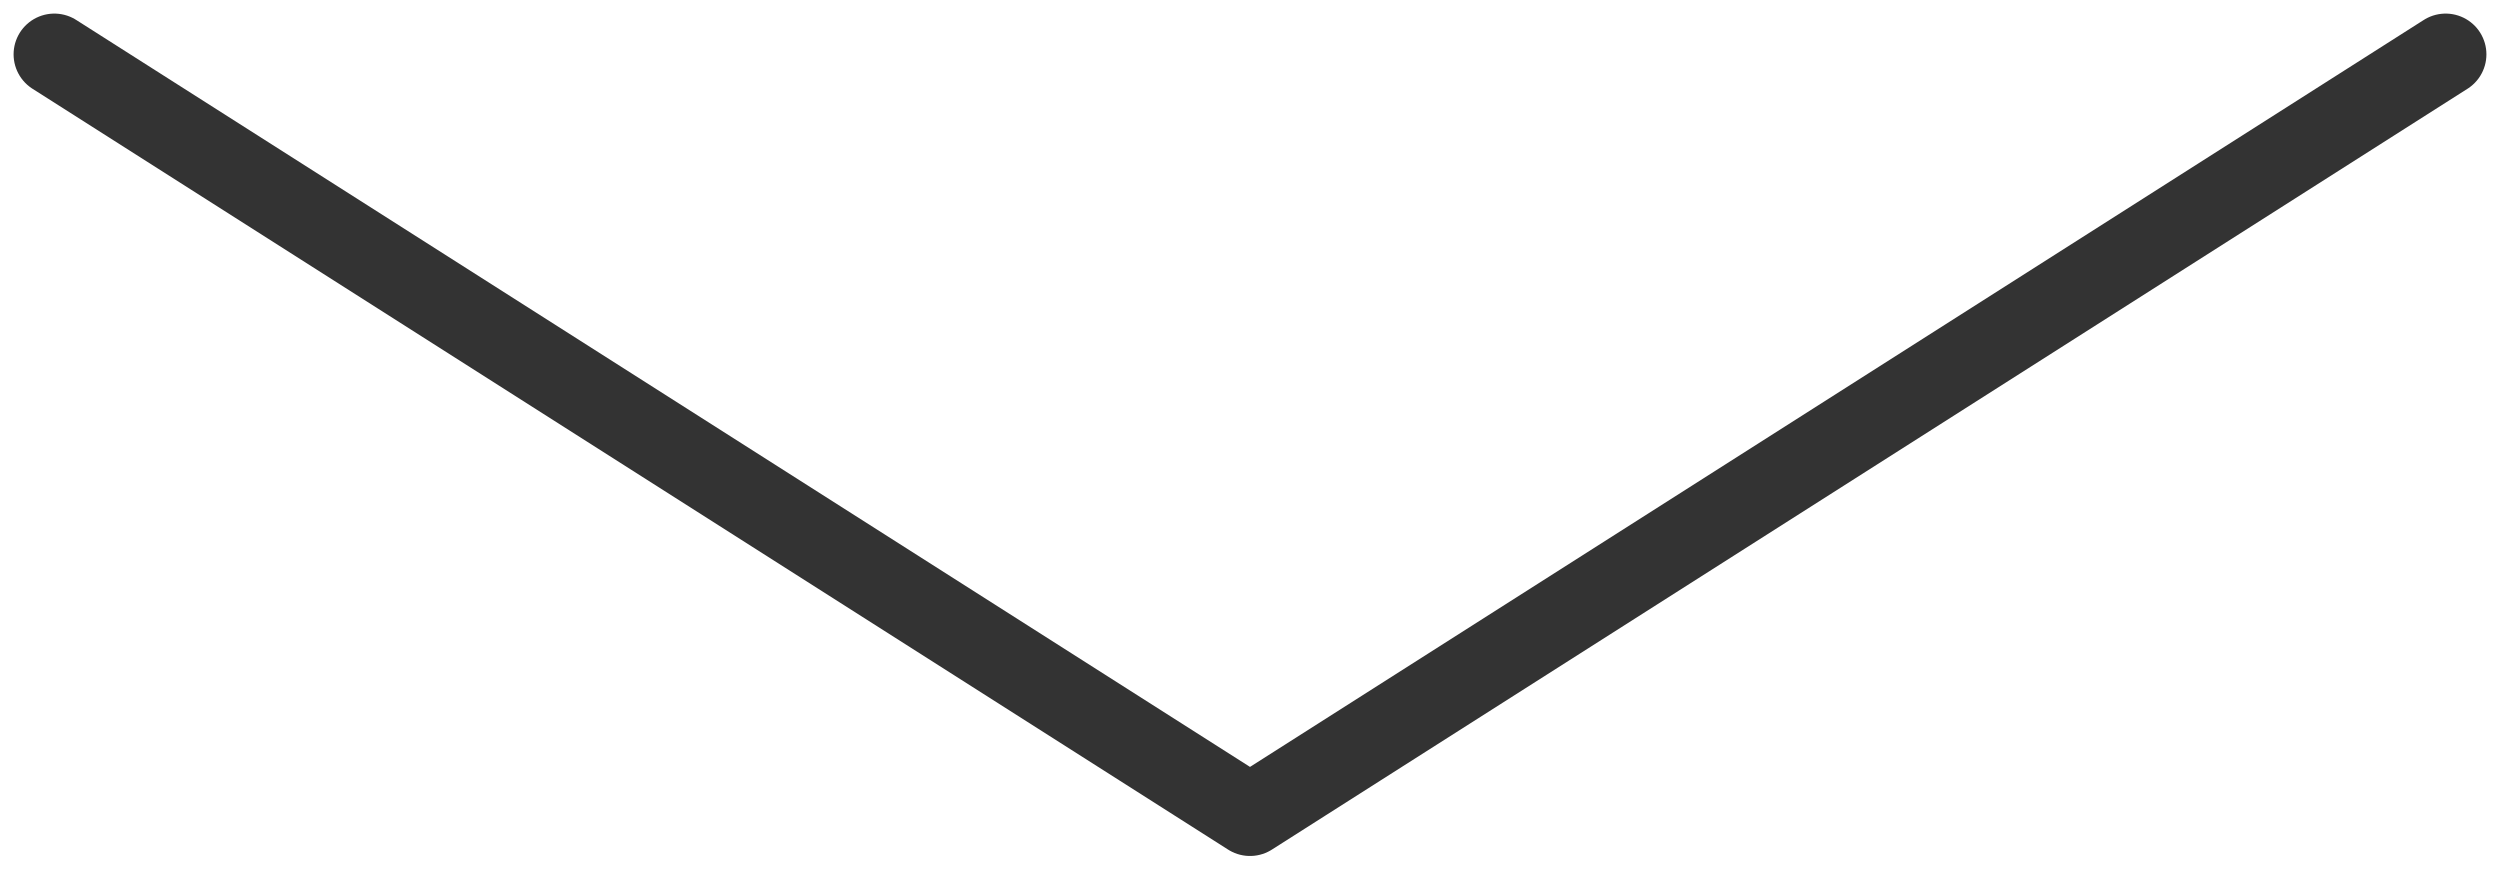
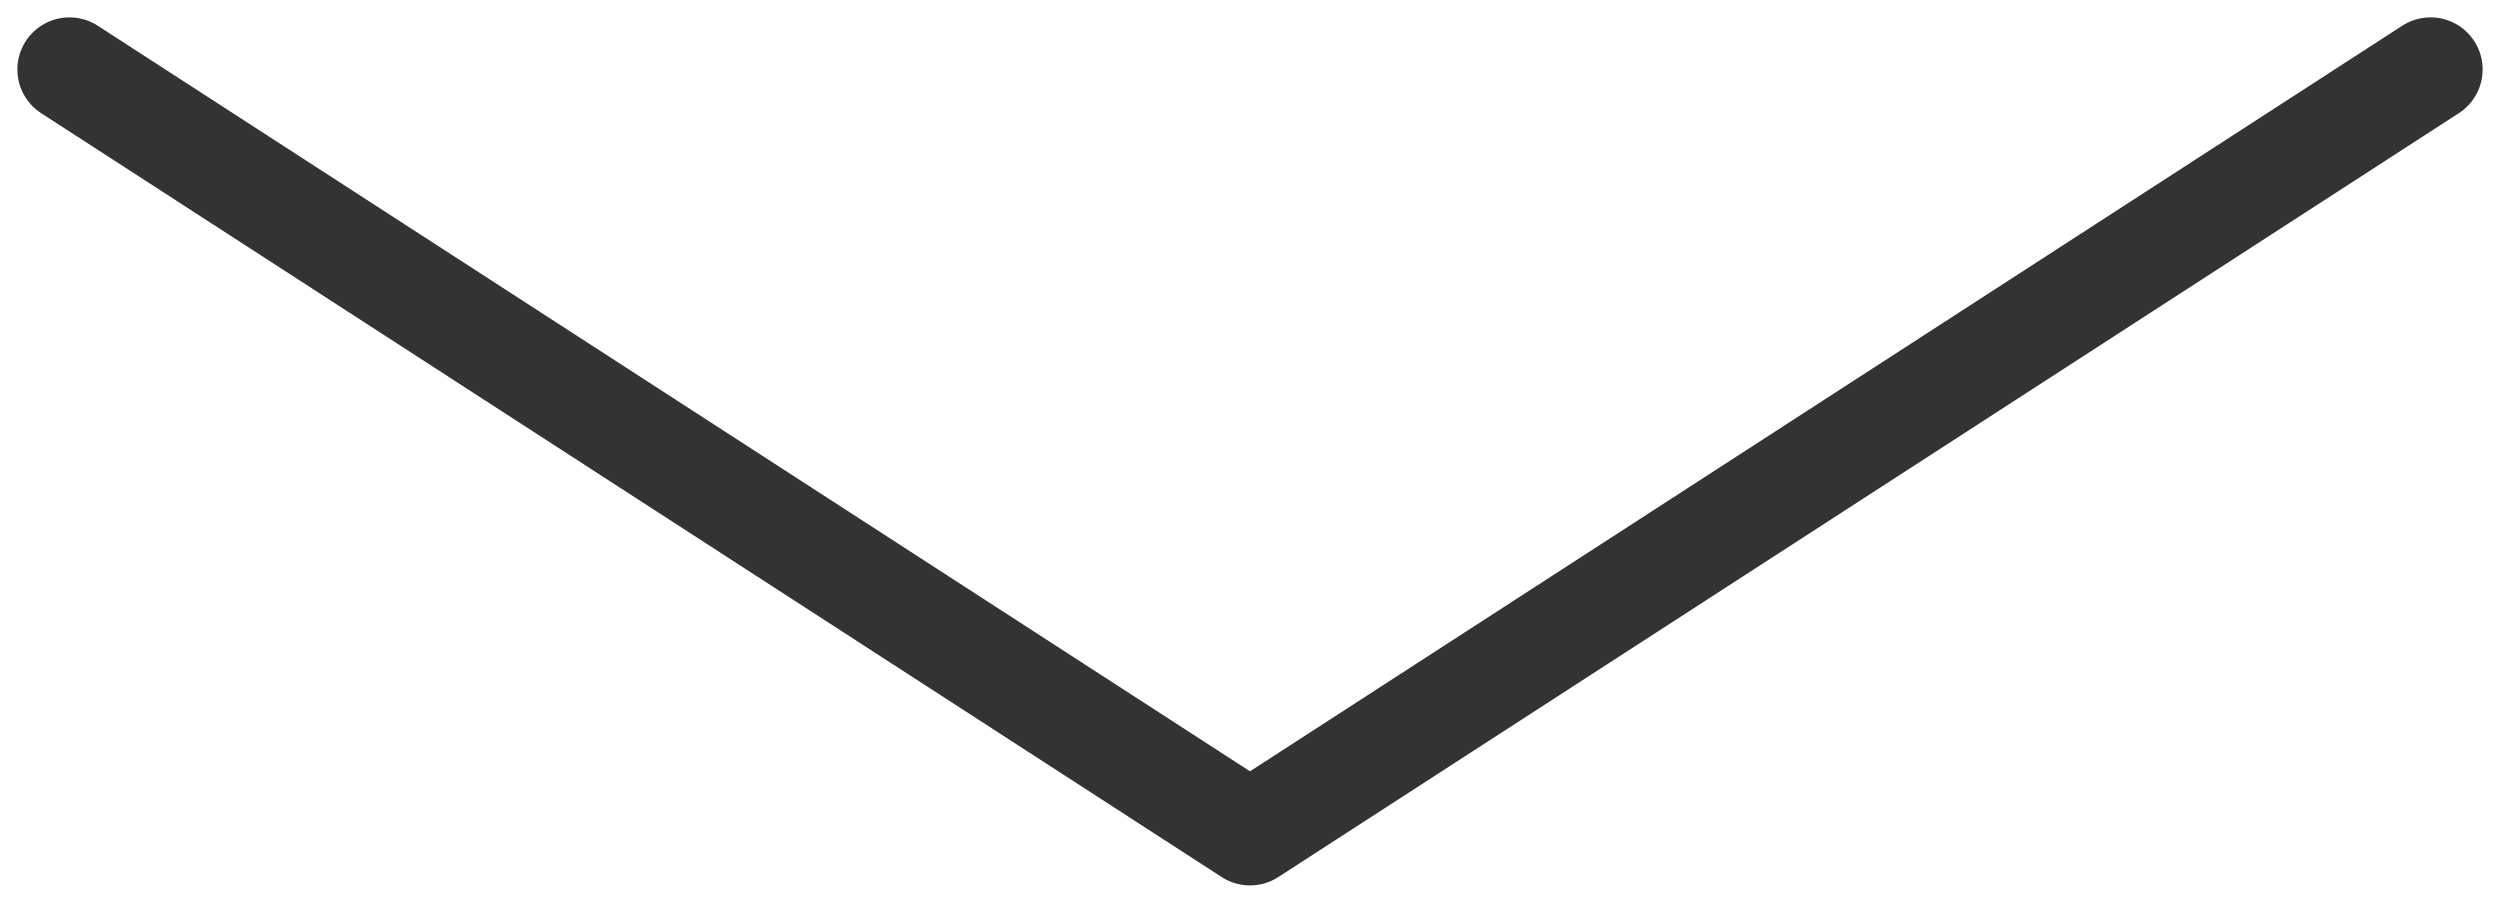
- <svg xmlns="http://www.w3.org/2000/svg" width="46" height="16" viewBox="0 0 46 16" fill="none">
-   <path d="M45 1L23 15L1 1" stroke="#333333" stroke-width="1.5" stroke-linecap="round" stroke-linejoin="round" />
+ <svg xmlns="http://www.w3.org/2000/svg" width="36" height="13" viewBox="0 0 36 13" fill="none">
+   <path d="M35 1L18 12L1 1" stroke="#333333" stroke-width="1.5" stroke-linecap="round" stroke-linejoin="round" />
</svg>
